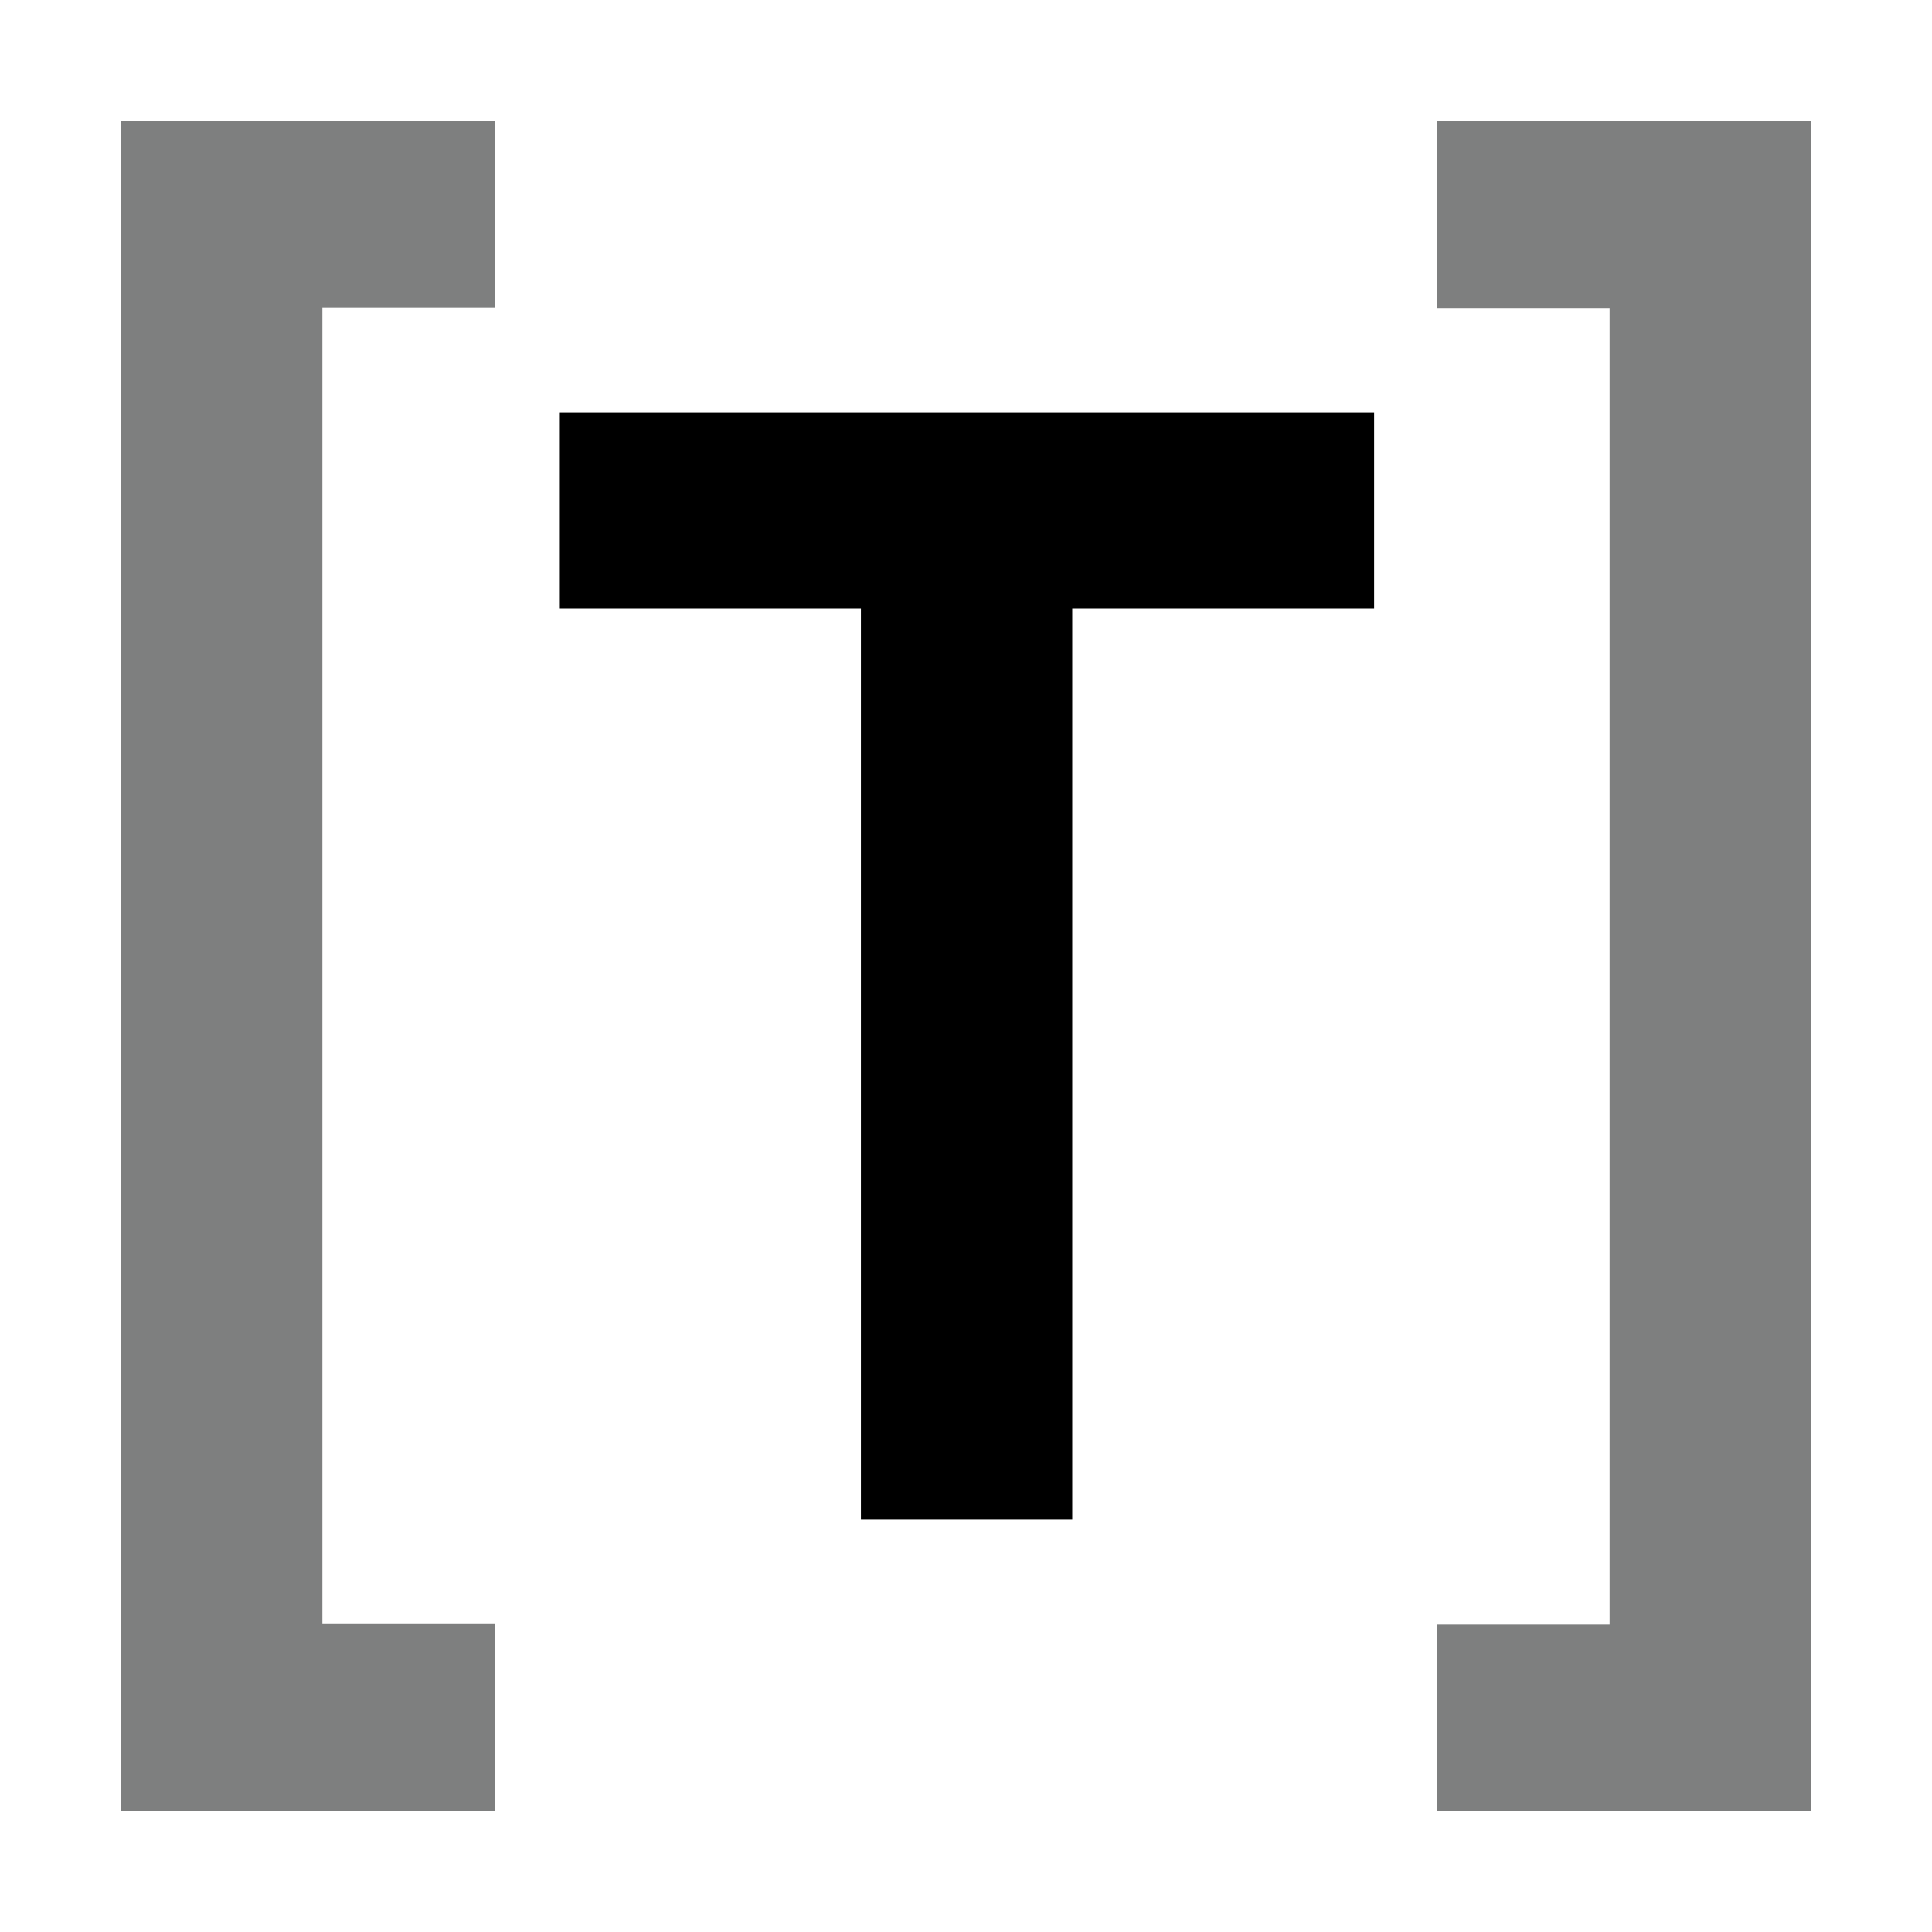
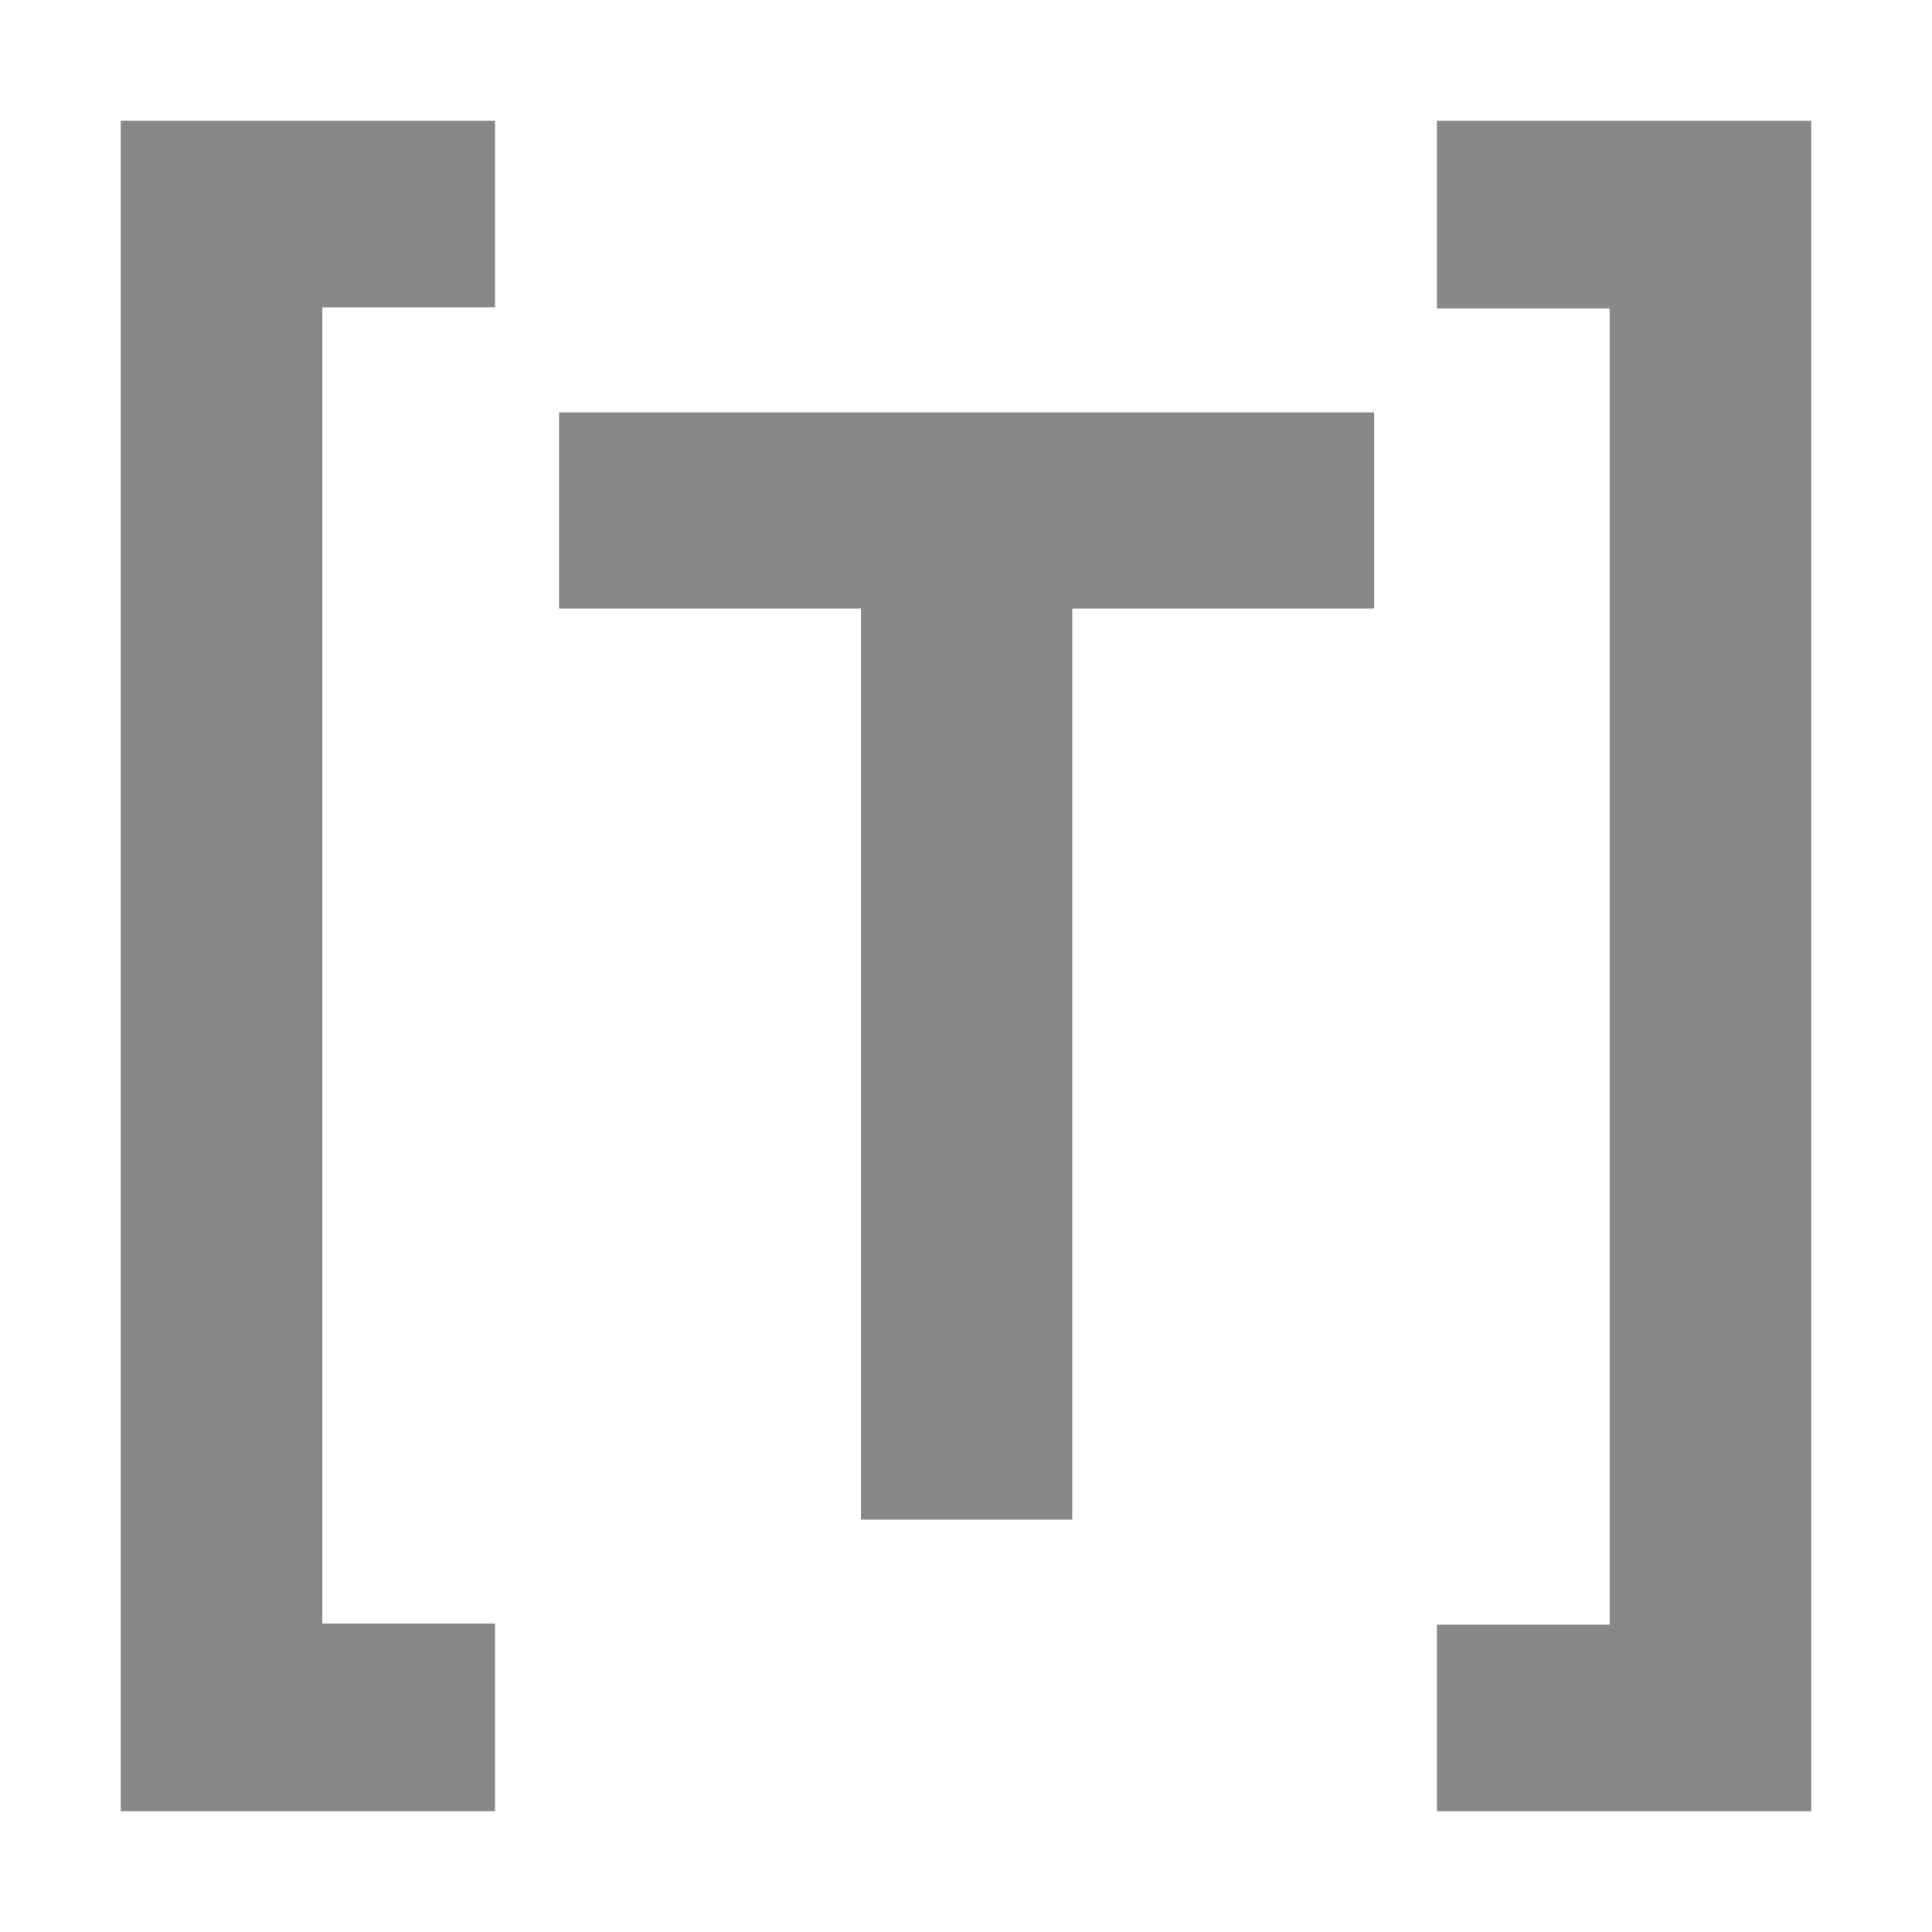
<svg xmlns="http://www.w3.org/2000/svg" width="32px" height="32px" viewBox="0 0 32 32">
-   <path d="M22.76,6.83v3.25h-5V25.17H14.26V10.08h-5V6.83Z" />
-   <path d="M2,2H8.2V5.09H5.34v21.8H8.2V30H2Z" style="fill:#7e7f7f" />
-   <path d="M30,30H23.8V26.91h2.86V5.11H23.8V2H30Z" style="fill:#7e7f7f" />
+   <path d="M22.76,6.83v3.25h-5V25.17H14.26V10.08h-5V6.83Z" style="fill:#888888" />
+   <path d="M2,2H8.2V5.09H5.34v21.8H8.2V30H2Z" style="fill:#888888" />
+   <path d="M30,30H23.8V26.91h2.86V5.11H23.8V2H30Z" style="fill:#888888" />
</svg>
